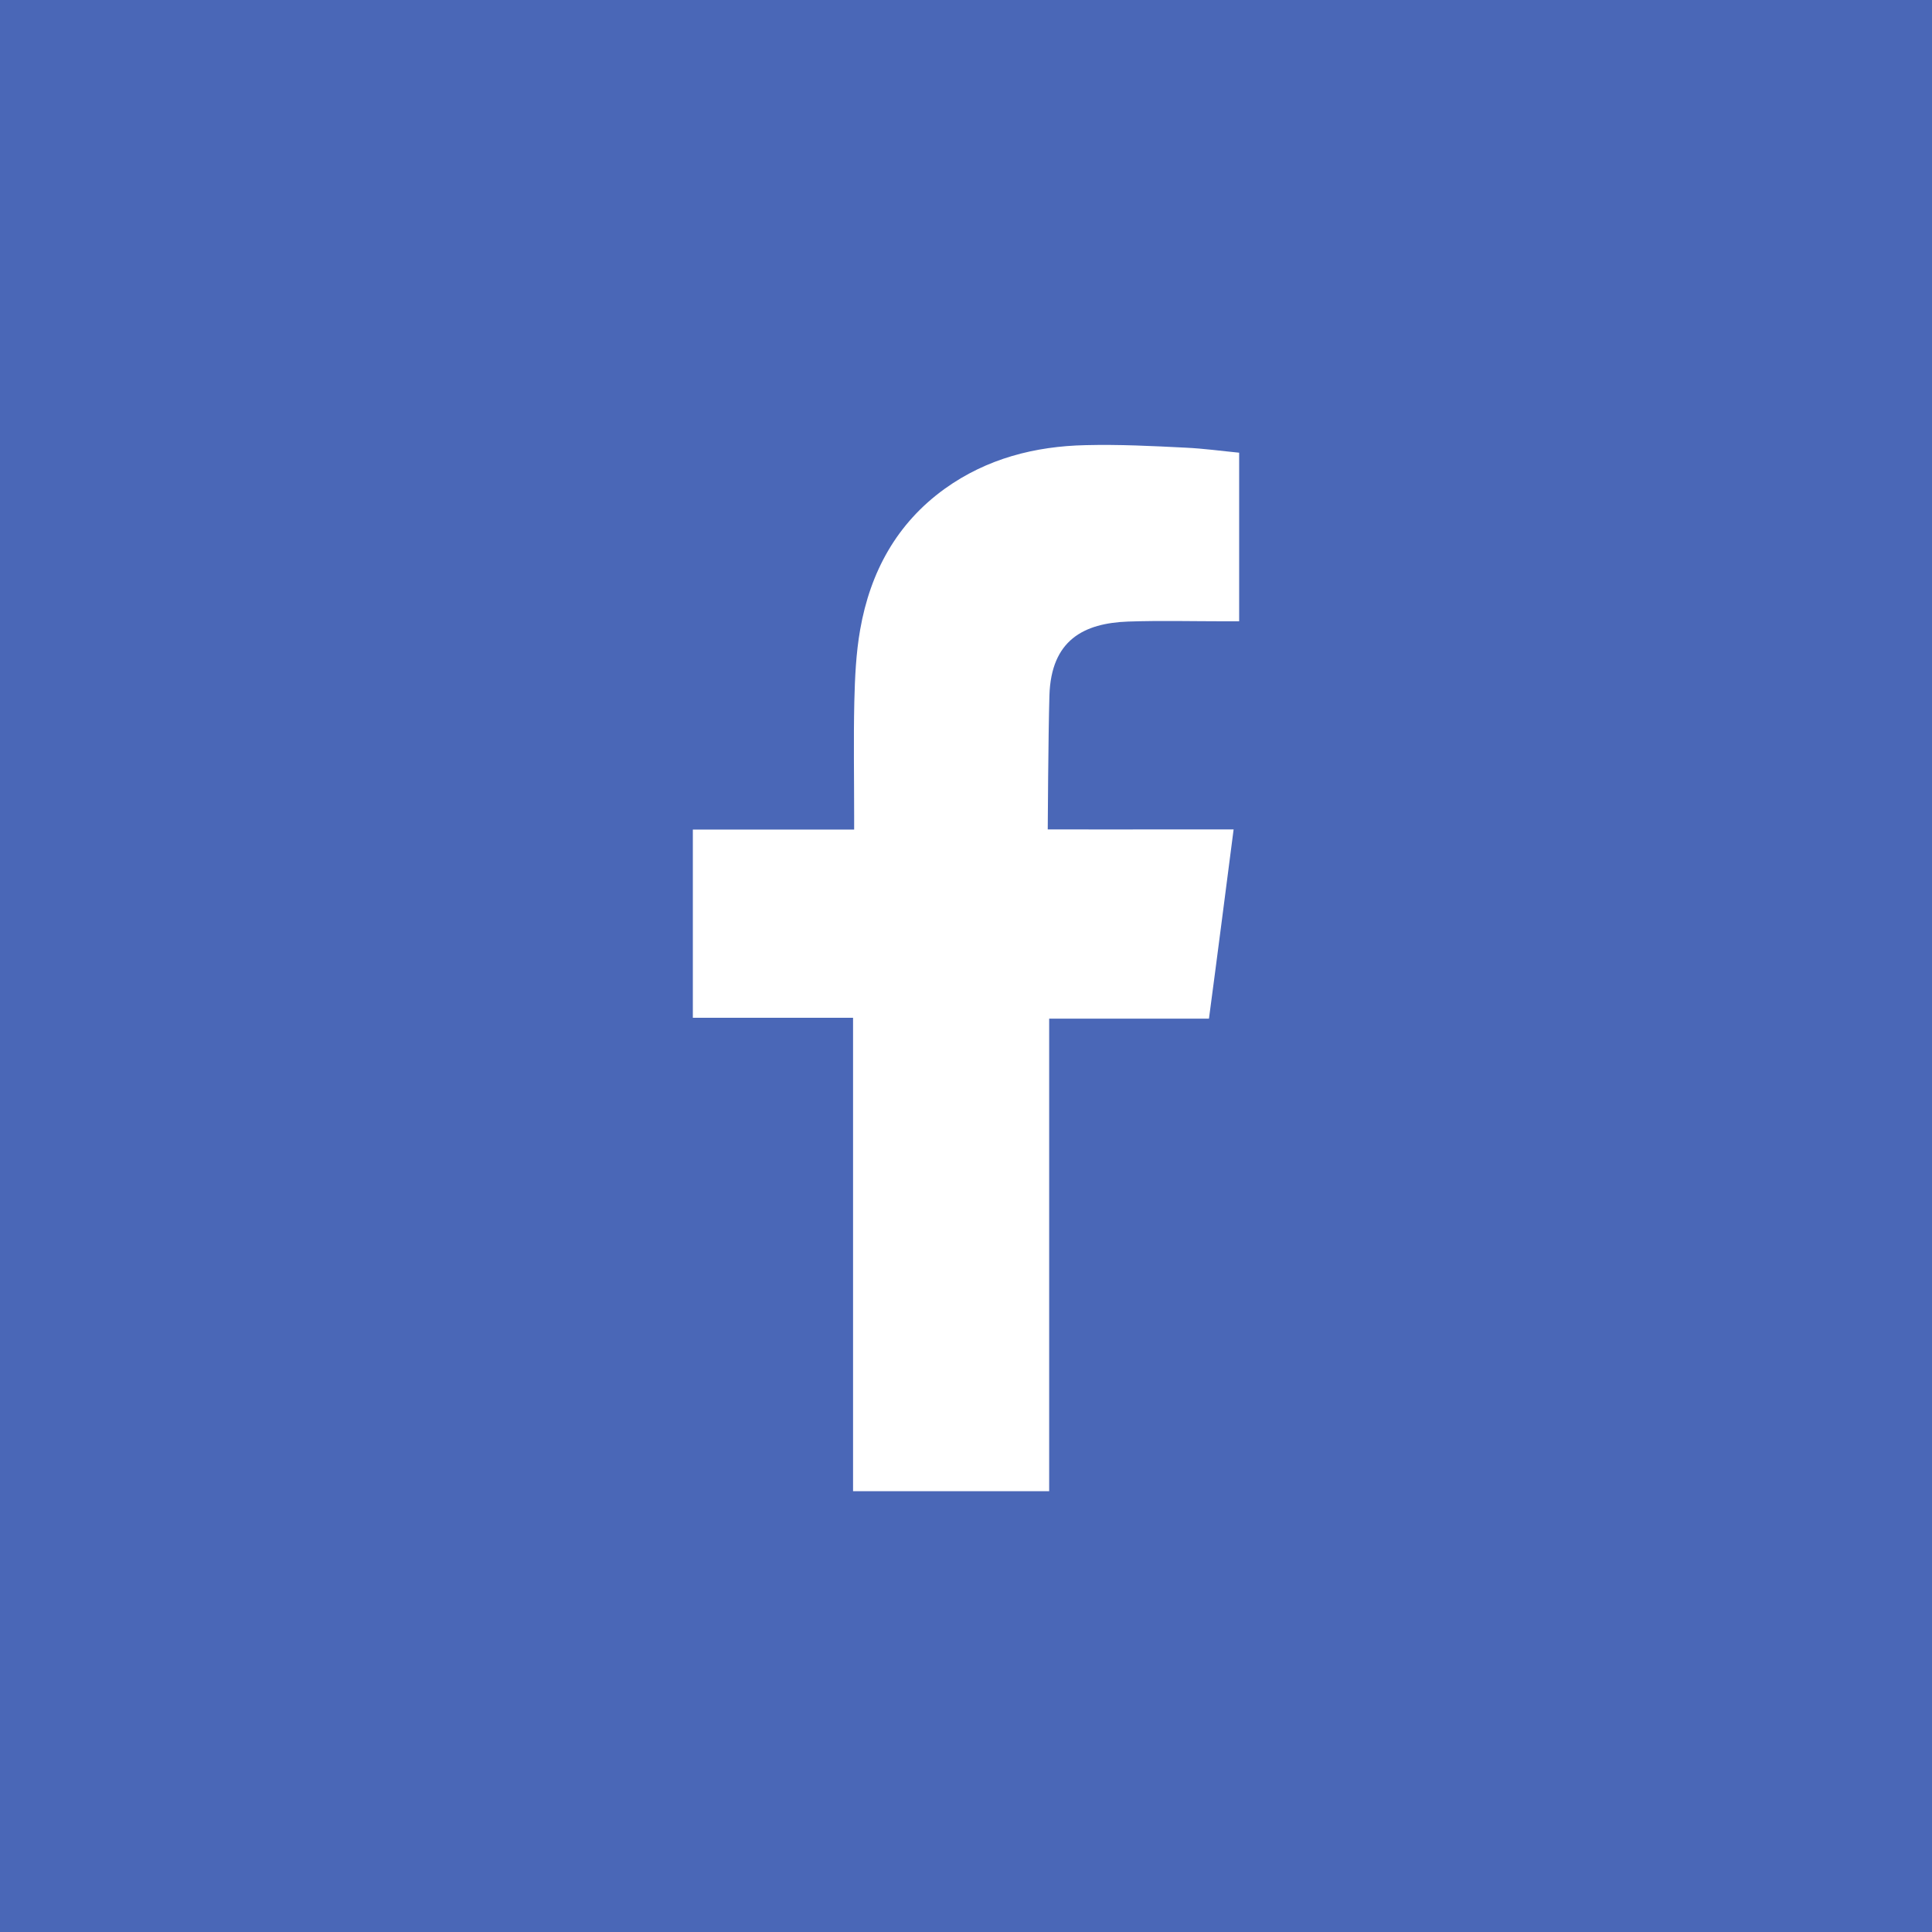
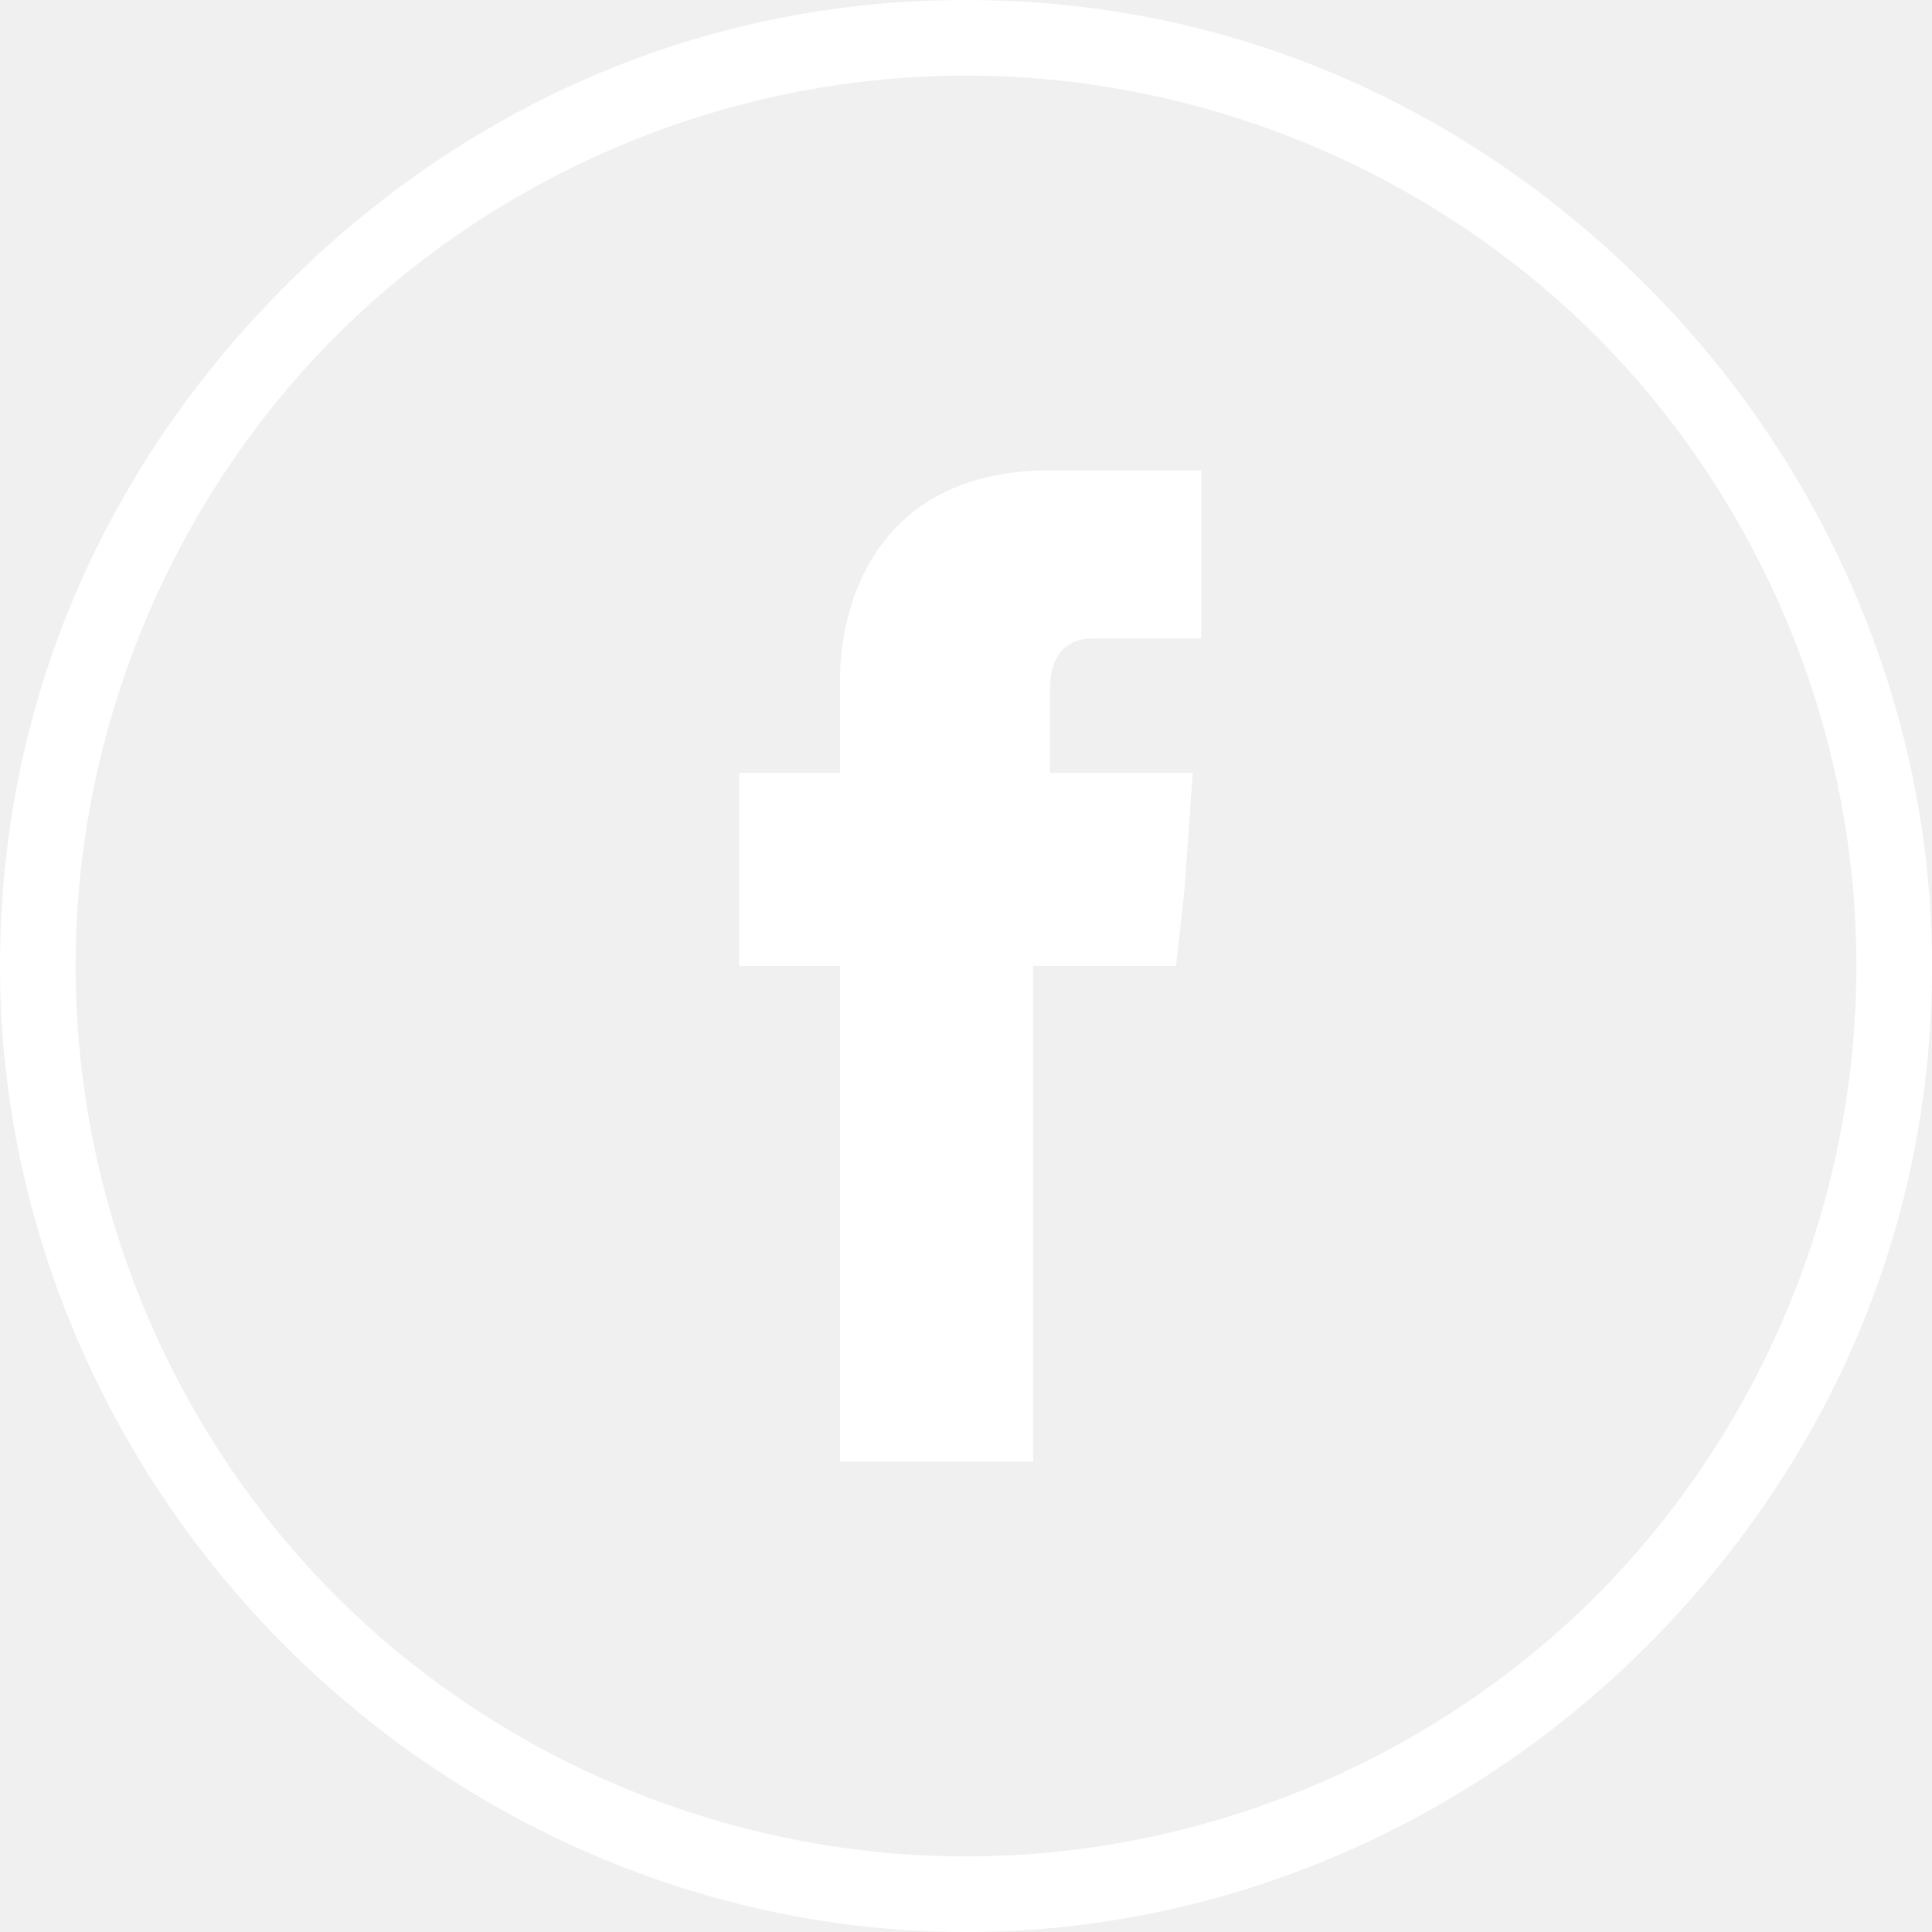
- <svg xmlns="http://www.w3.org/2000/svg" width="23.033" height="23.033">
-   <path fill="#4a67b7" d="M0 0h23.033v23.033H0z" />
-   <path d="M13.453 7.41c.386-.013.772-.003 1.16-.003h.16v-2.01c-.208-.02-.423-.05-.64-.06-.396-.02-.792-.04-1.19-.03-.605.013-1.178.16-1.68.52-.573.413-.888.993-1.008 1.678-.05.282-.063.575-.07.862-.01.45-.002.902-.002 1.353v.17H8.26v2.244h1.91v5.644h2.338v-5.634h1.905c.1-.747.194-1.486.294-2.256h-.428c-.543.002-1.788 0-1.788 0s.006-1.113.02-1.596c.02-.662.41-.863.94-.882z" fill="#fff" fill-rule="evenodd" />
+ <svg xmlns="http://www.w3.org/2000/svg" version="1.1" id="Layer_1" x="0px" y="0px" viewBox="-294 385 23 23" style="enable-background:new -294 385 23 23;" xml:space="preserve">
+   <style type="text/css">
+ 	.st0{fill:#FFFFFF;}
+ </style>
+   <path class="st0" d="M-282.5,385c3.2,0,6,1.3,8.1,3.4s3.4,5,3.4,8.1c0,3.2-1.3,6-3.4,8.1s-5,3.4-8.1,3.4s-6-1.3-8.1-3.4  s-3.4-5-3.4-8.1c0-3.2,1.3-6,3.4-8.1S-285.7,385-282.5,385L-282.5,385z M-275,389c-1.9-1.9-4.6-3.1-7.5-3.1s-5.6,1.2-7.5,3.1  s-3.1,4.6-3.1,7.5s1.2,5.6,3.1,7.5s4.6,3.1,7.5,3.1s5.6-1.2,7.5-3.1s3.1-4.6,3.1-7.5S-273.1,390.9-275,389L-275,389z" />
+   <path class="st0" d="M-281.5,394.1v-0.9c0-0.5,0.3-0.6,0.5-0.6s1.3,0,1.3,0v-2h-1.8c-2,0-2.5,1.5-2.5,2.5v1.1h-1.2v1.4v0.9h1.2  c0,2.7,0,5.9,0,5.9h2.3c0,0,0-3.2,0-5.9h1.7l0.1-0.9l0.1-1.4h-1.7V394.1z" />
</svg>
